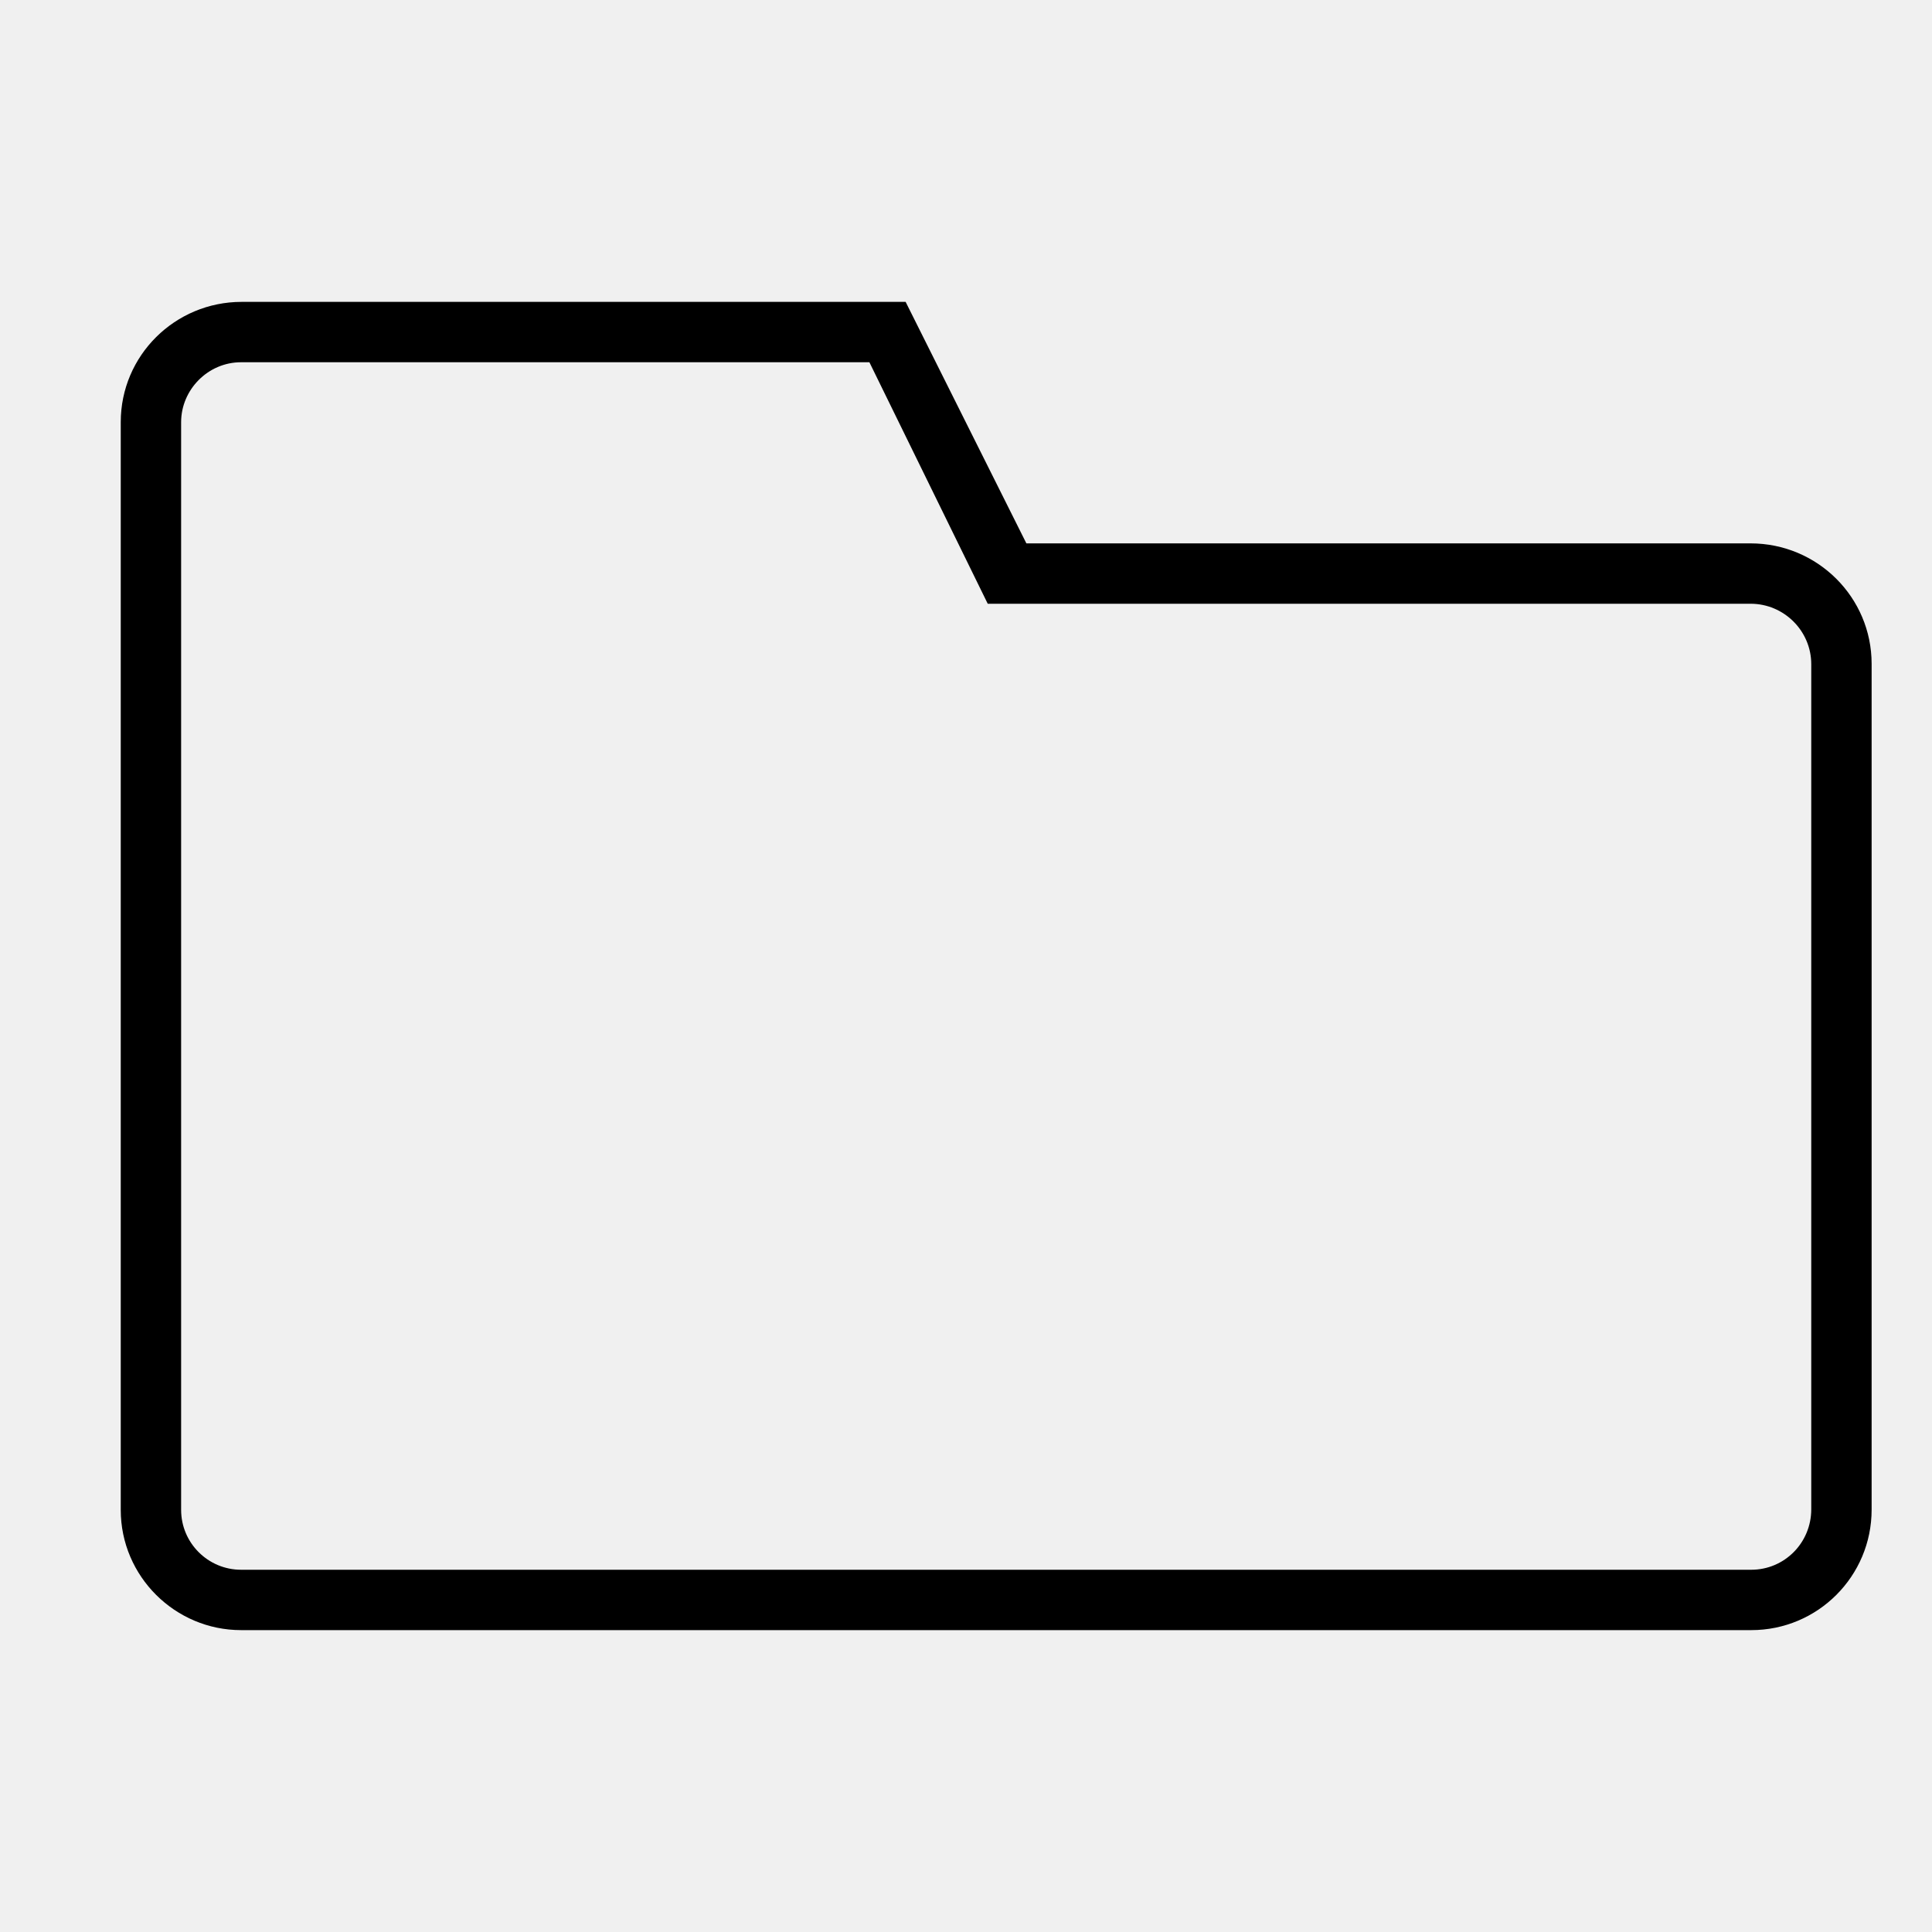
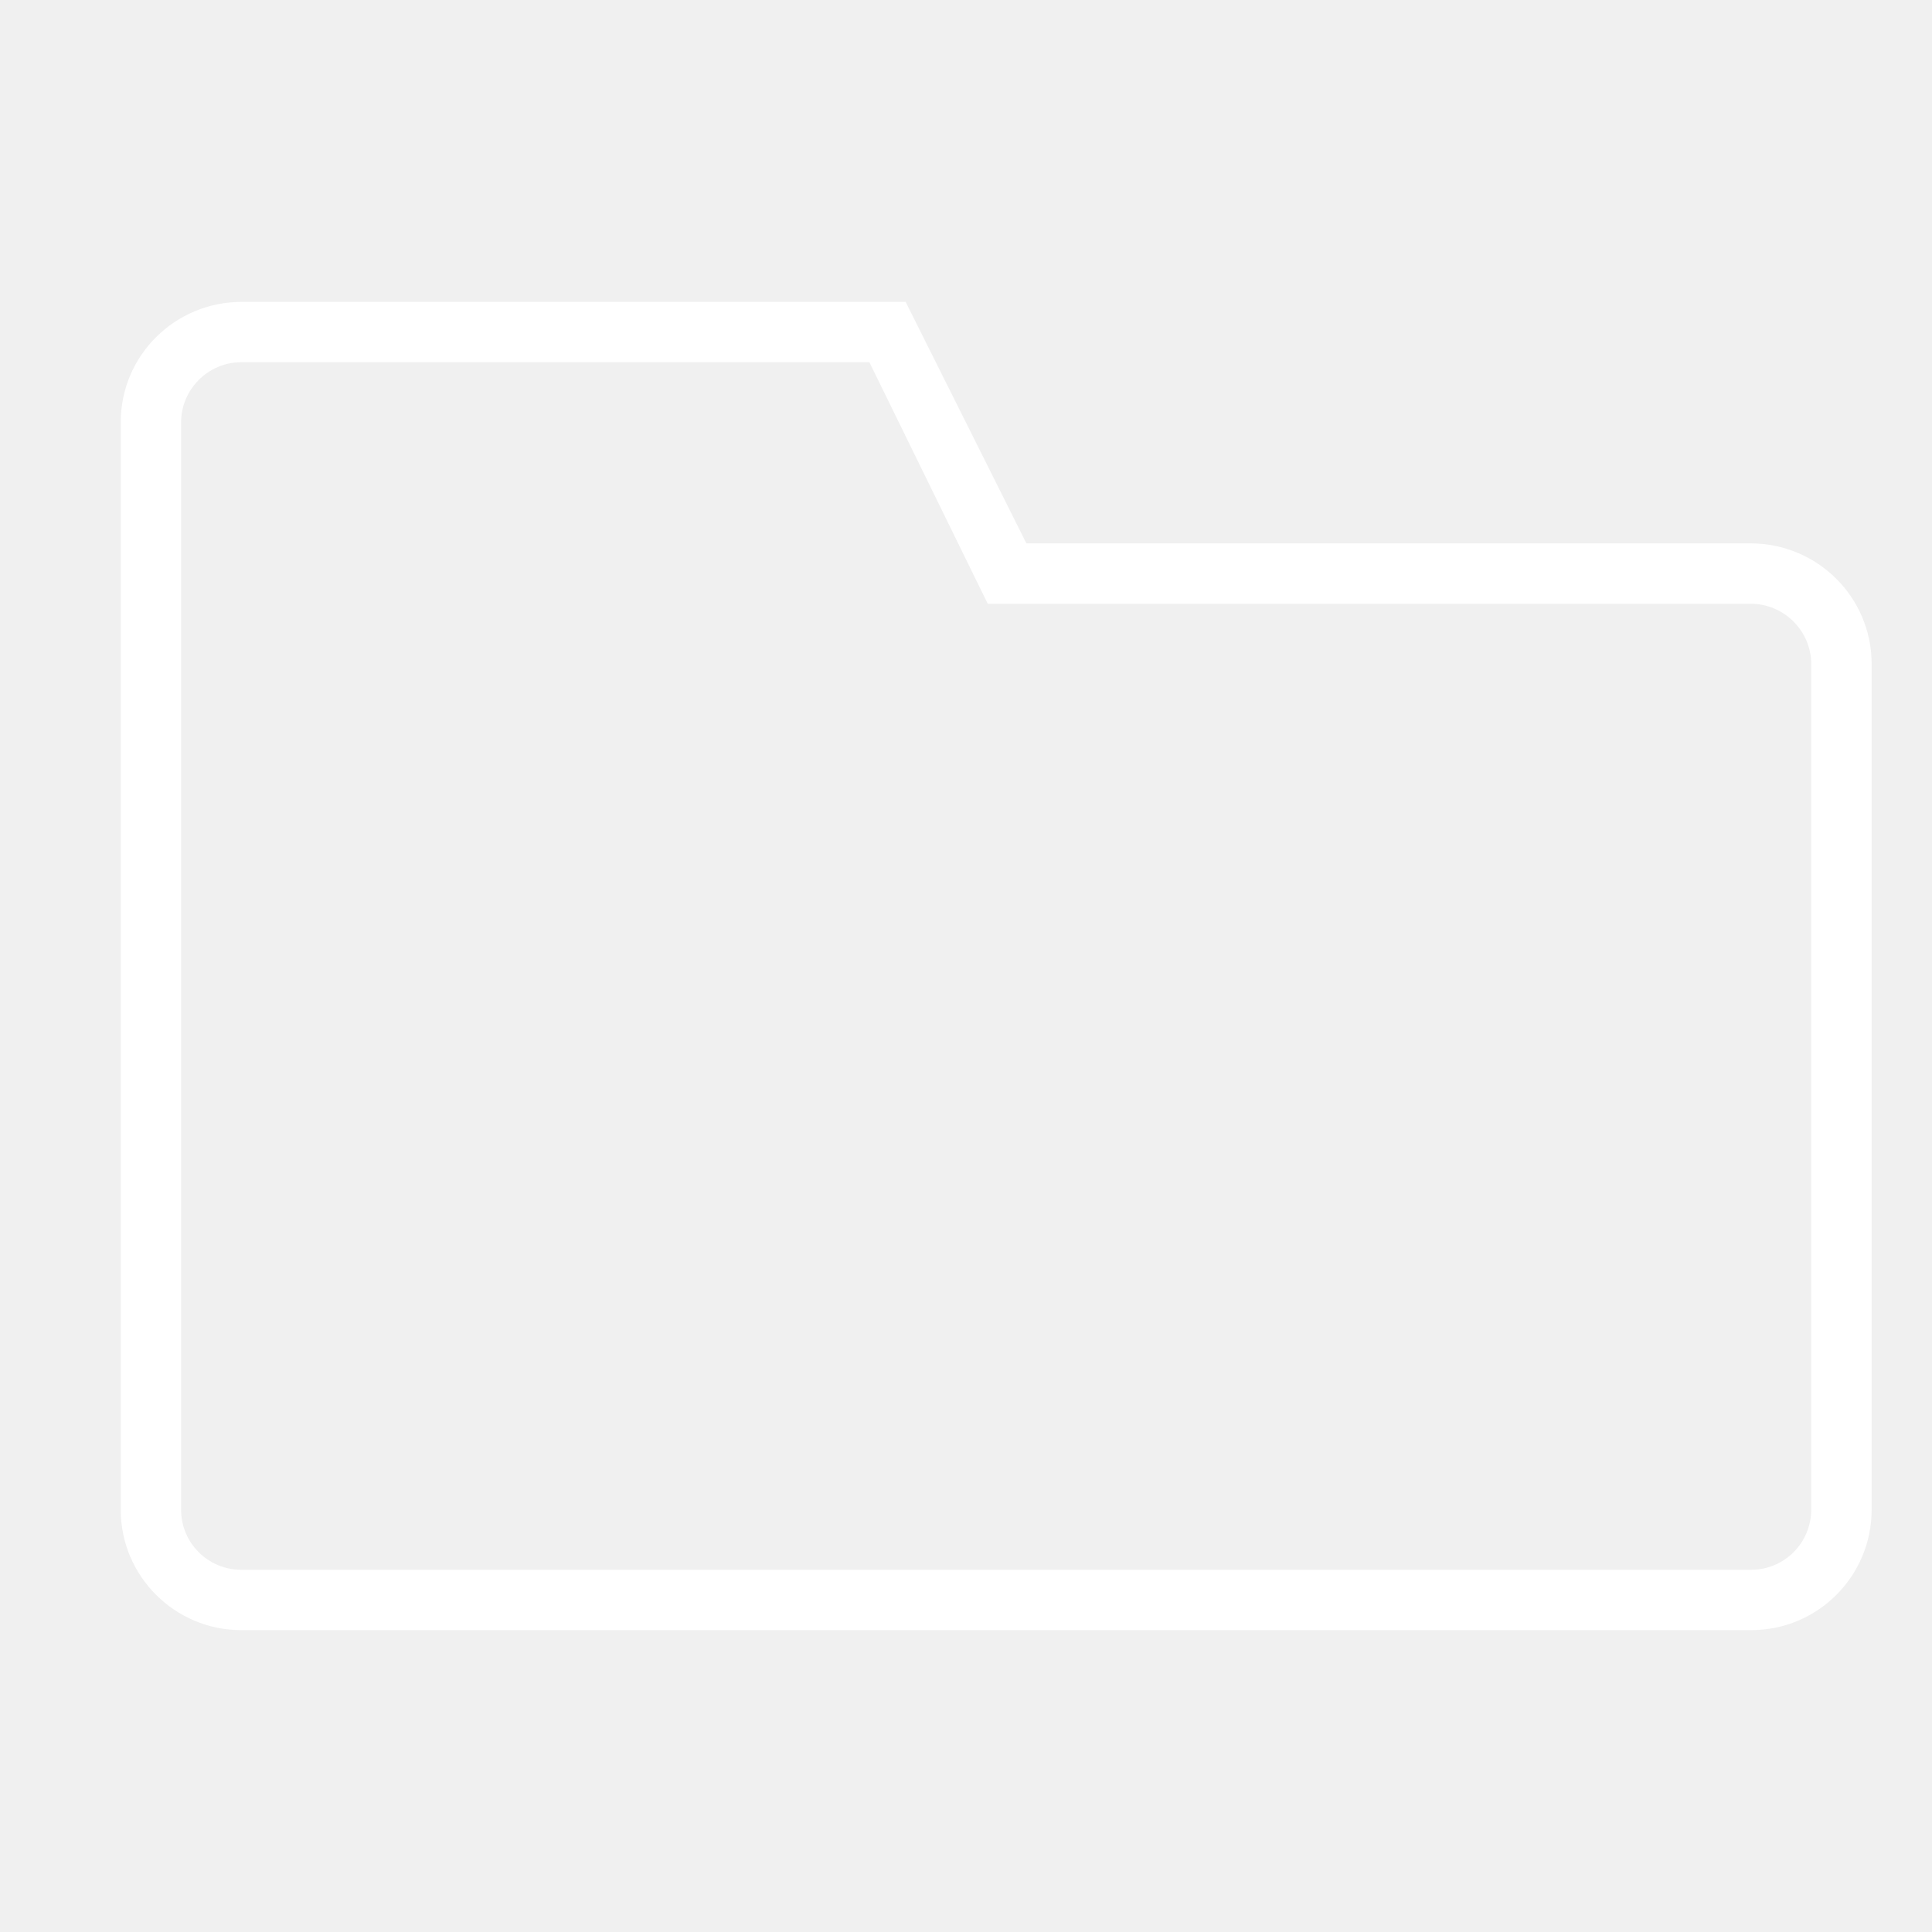
<svg xmlns="http://www.w3.org/2000/svg" width="32px" height="32px" viewBox="0 0 32 32" version="1.1">
  <defs />
  <g id="Page-1" stroke="none" stroke-width="1" fill="none" fill-rule="evenodd">
-     <g id="icon-94-folder" fill="#000000">
+     <g id="icon-94-folder" fill="#ffffff">
      <path d="M17,9 L15,5 L4.003,5 C2.897,5 2,5.89 2,6.991 L2,25.009 C2,26.109 2.9,27 3.993,27 L29.007,27 C30.108,27 31,26.107 31,25.005 L31,10.995 C31,9.893 30.103,9 28.994,9 L17,9 L17,9 Z M16.36,10 L14.4,6 L3.992,6 C3.444,6 3,6.455 3,6.992 L3,25.008 C3,25.556 3.446,26 3.993,26 L29.007,26 C29.555,26 30,25.555 30,24.999 L30,11.001 C30,10.448 29.546,10 28.997,10 L16.36,10 L16.36,10 Z" id="folder" />
    </g>
  </g>
</svg>
